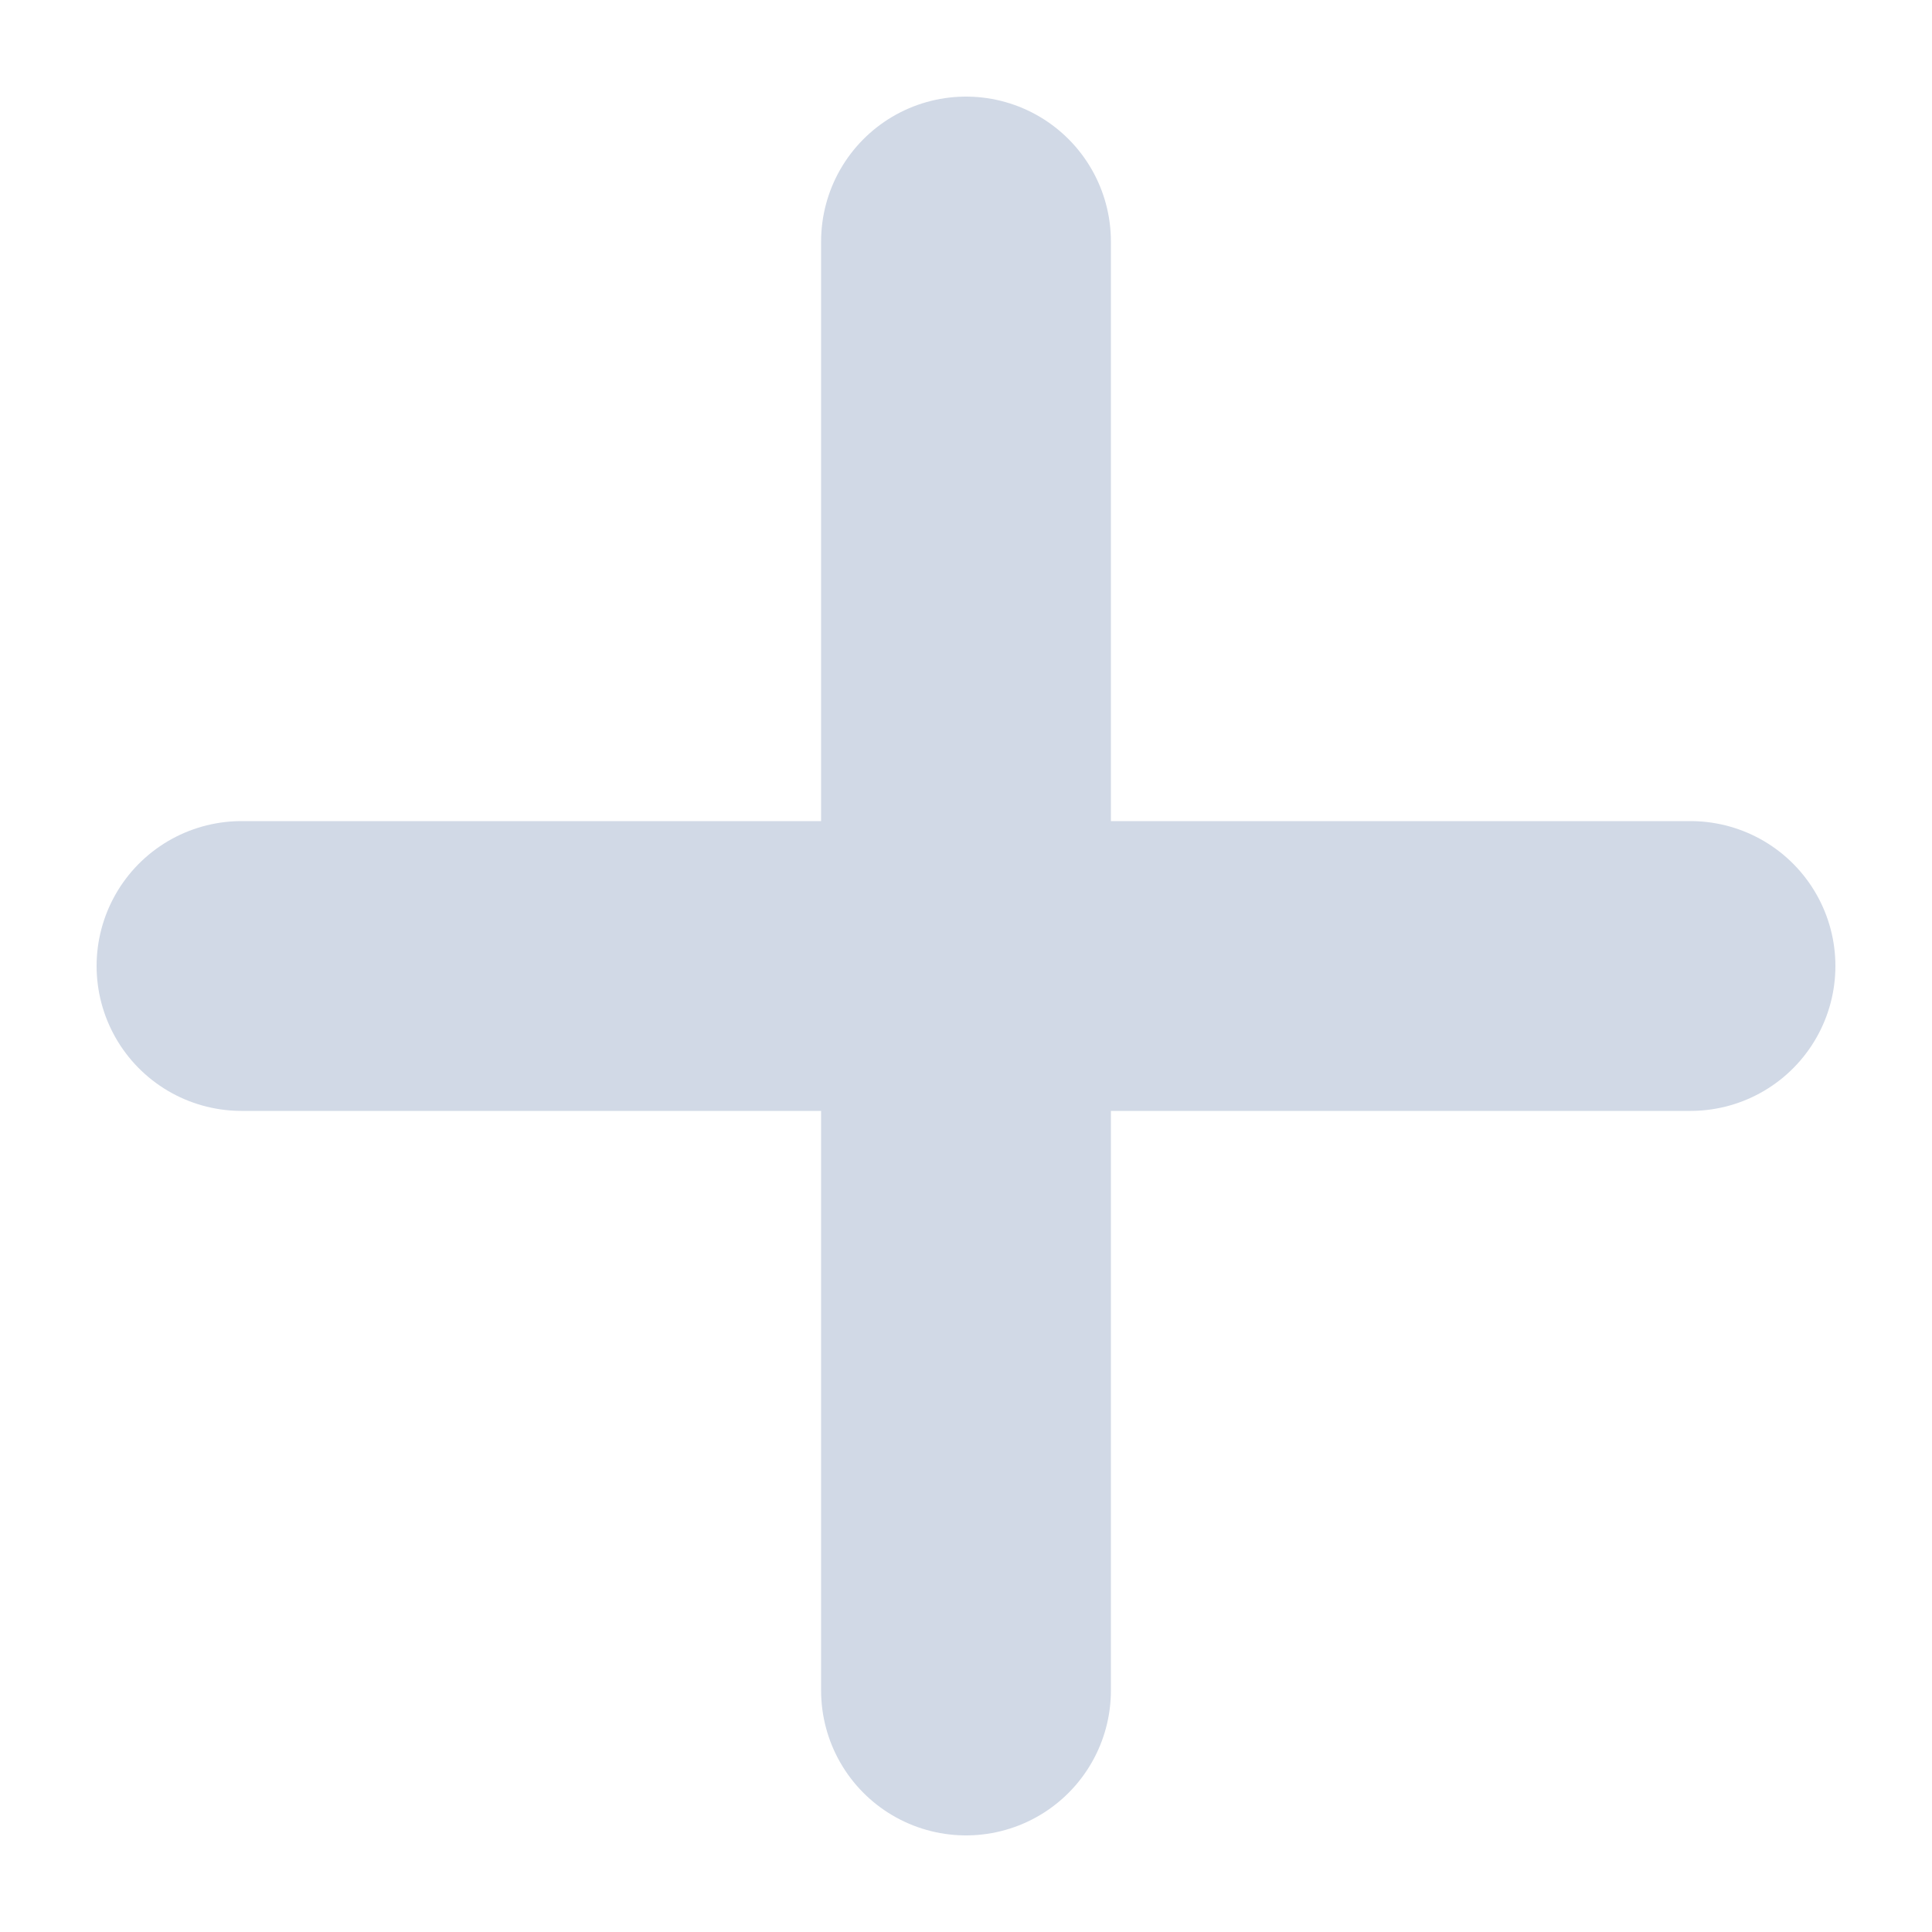
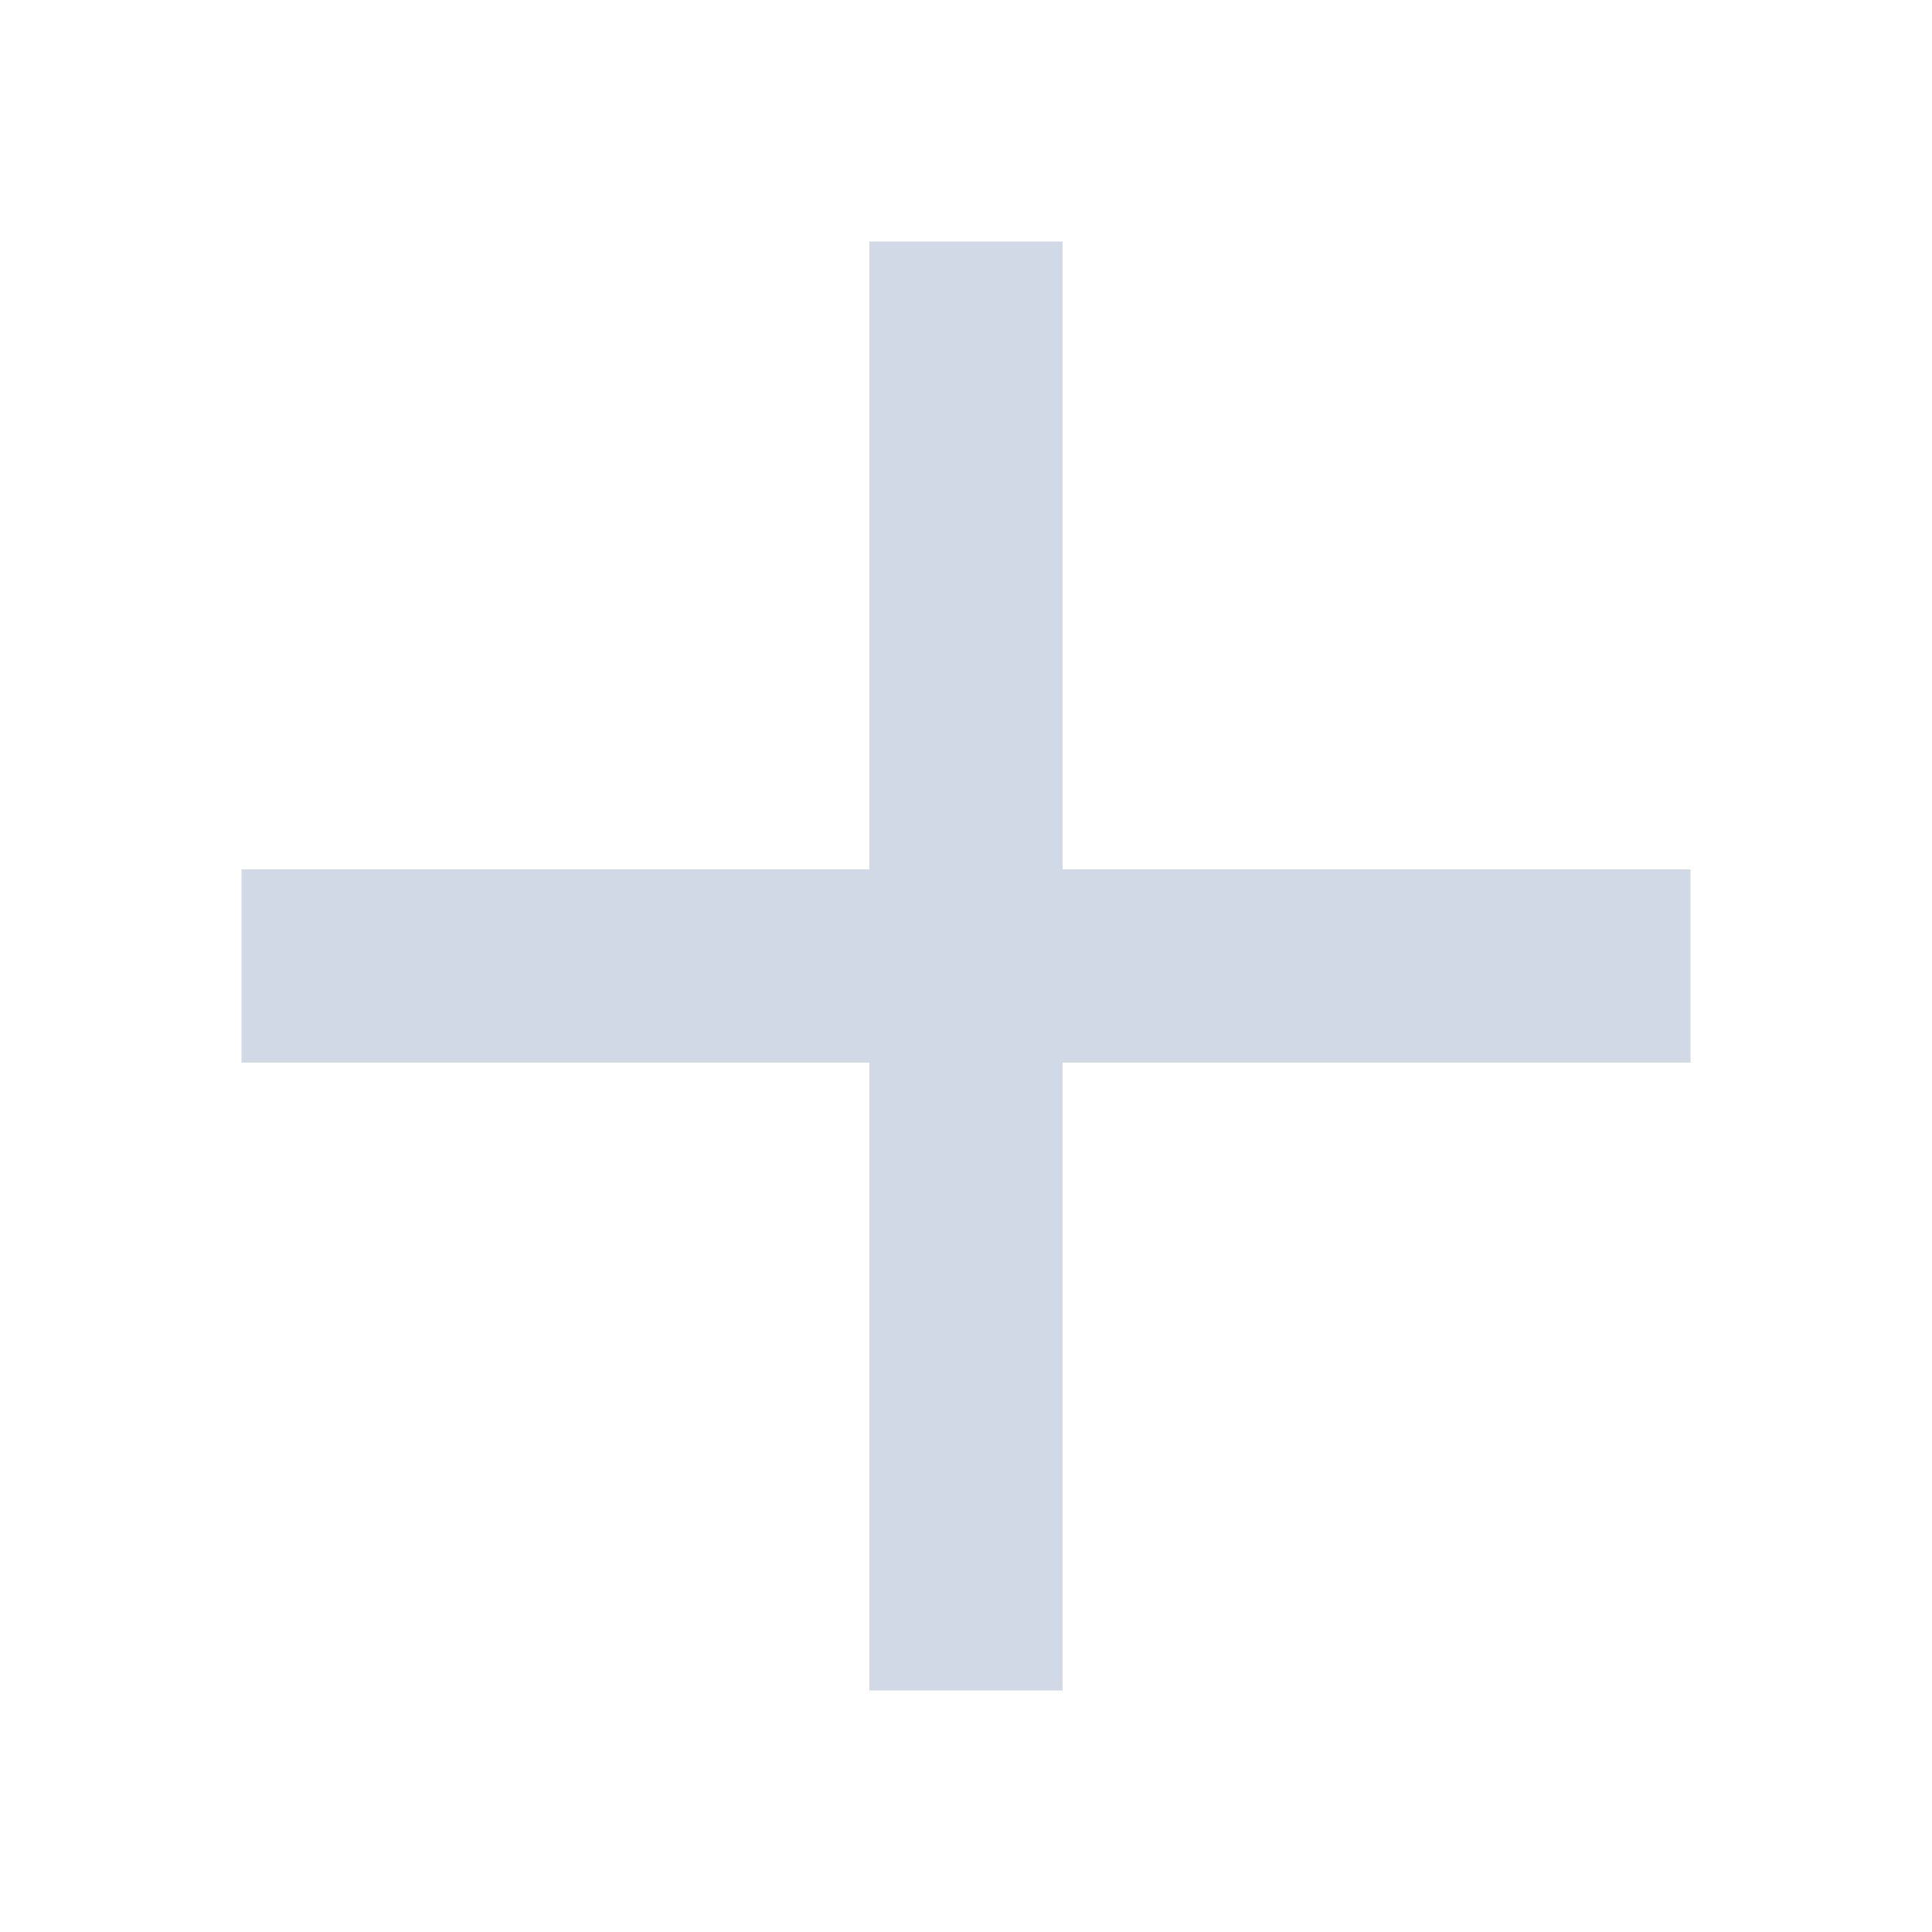
<svg xmlns="http://www.w3.org/2000/svg" width="10" height="10" viewBox="0 0 10 10" fill="none">
-   <path d="M5 1.25V5M5 5V8.75M5 5H8.75M5 5L1.25 5" stroke="#D1D9E6" stroke-width="1.5" stroke-linecap="round" stroke-linejoin="round" />
+   <path d="M5 1.25V5M5 5V8.75M5 5H8.75M5 5L1.25 5" stroke="#D1D9E6" strokeWidth="1.5" strokeLinecap="round" strokeLinejoin="round" />
</svg>
